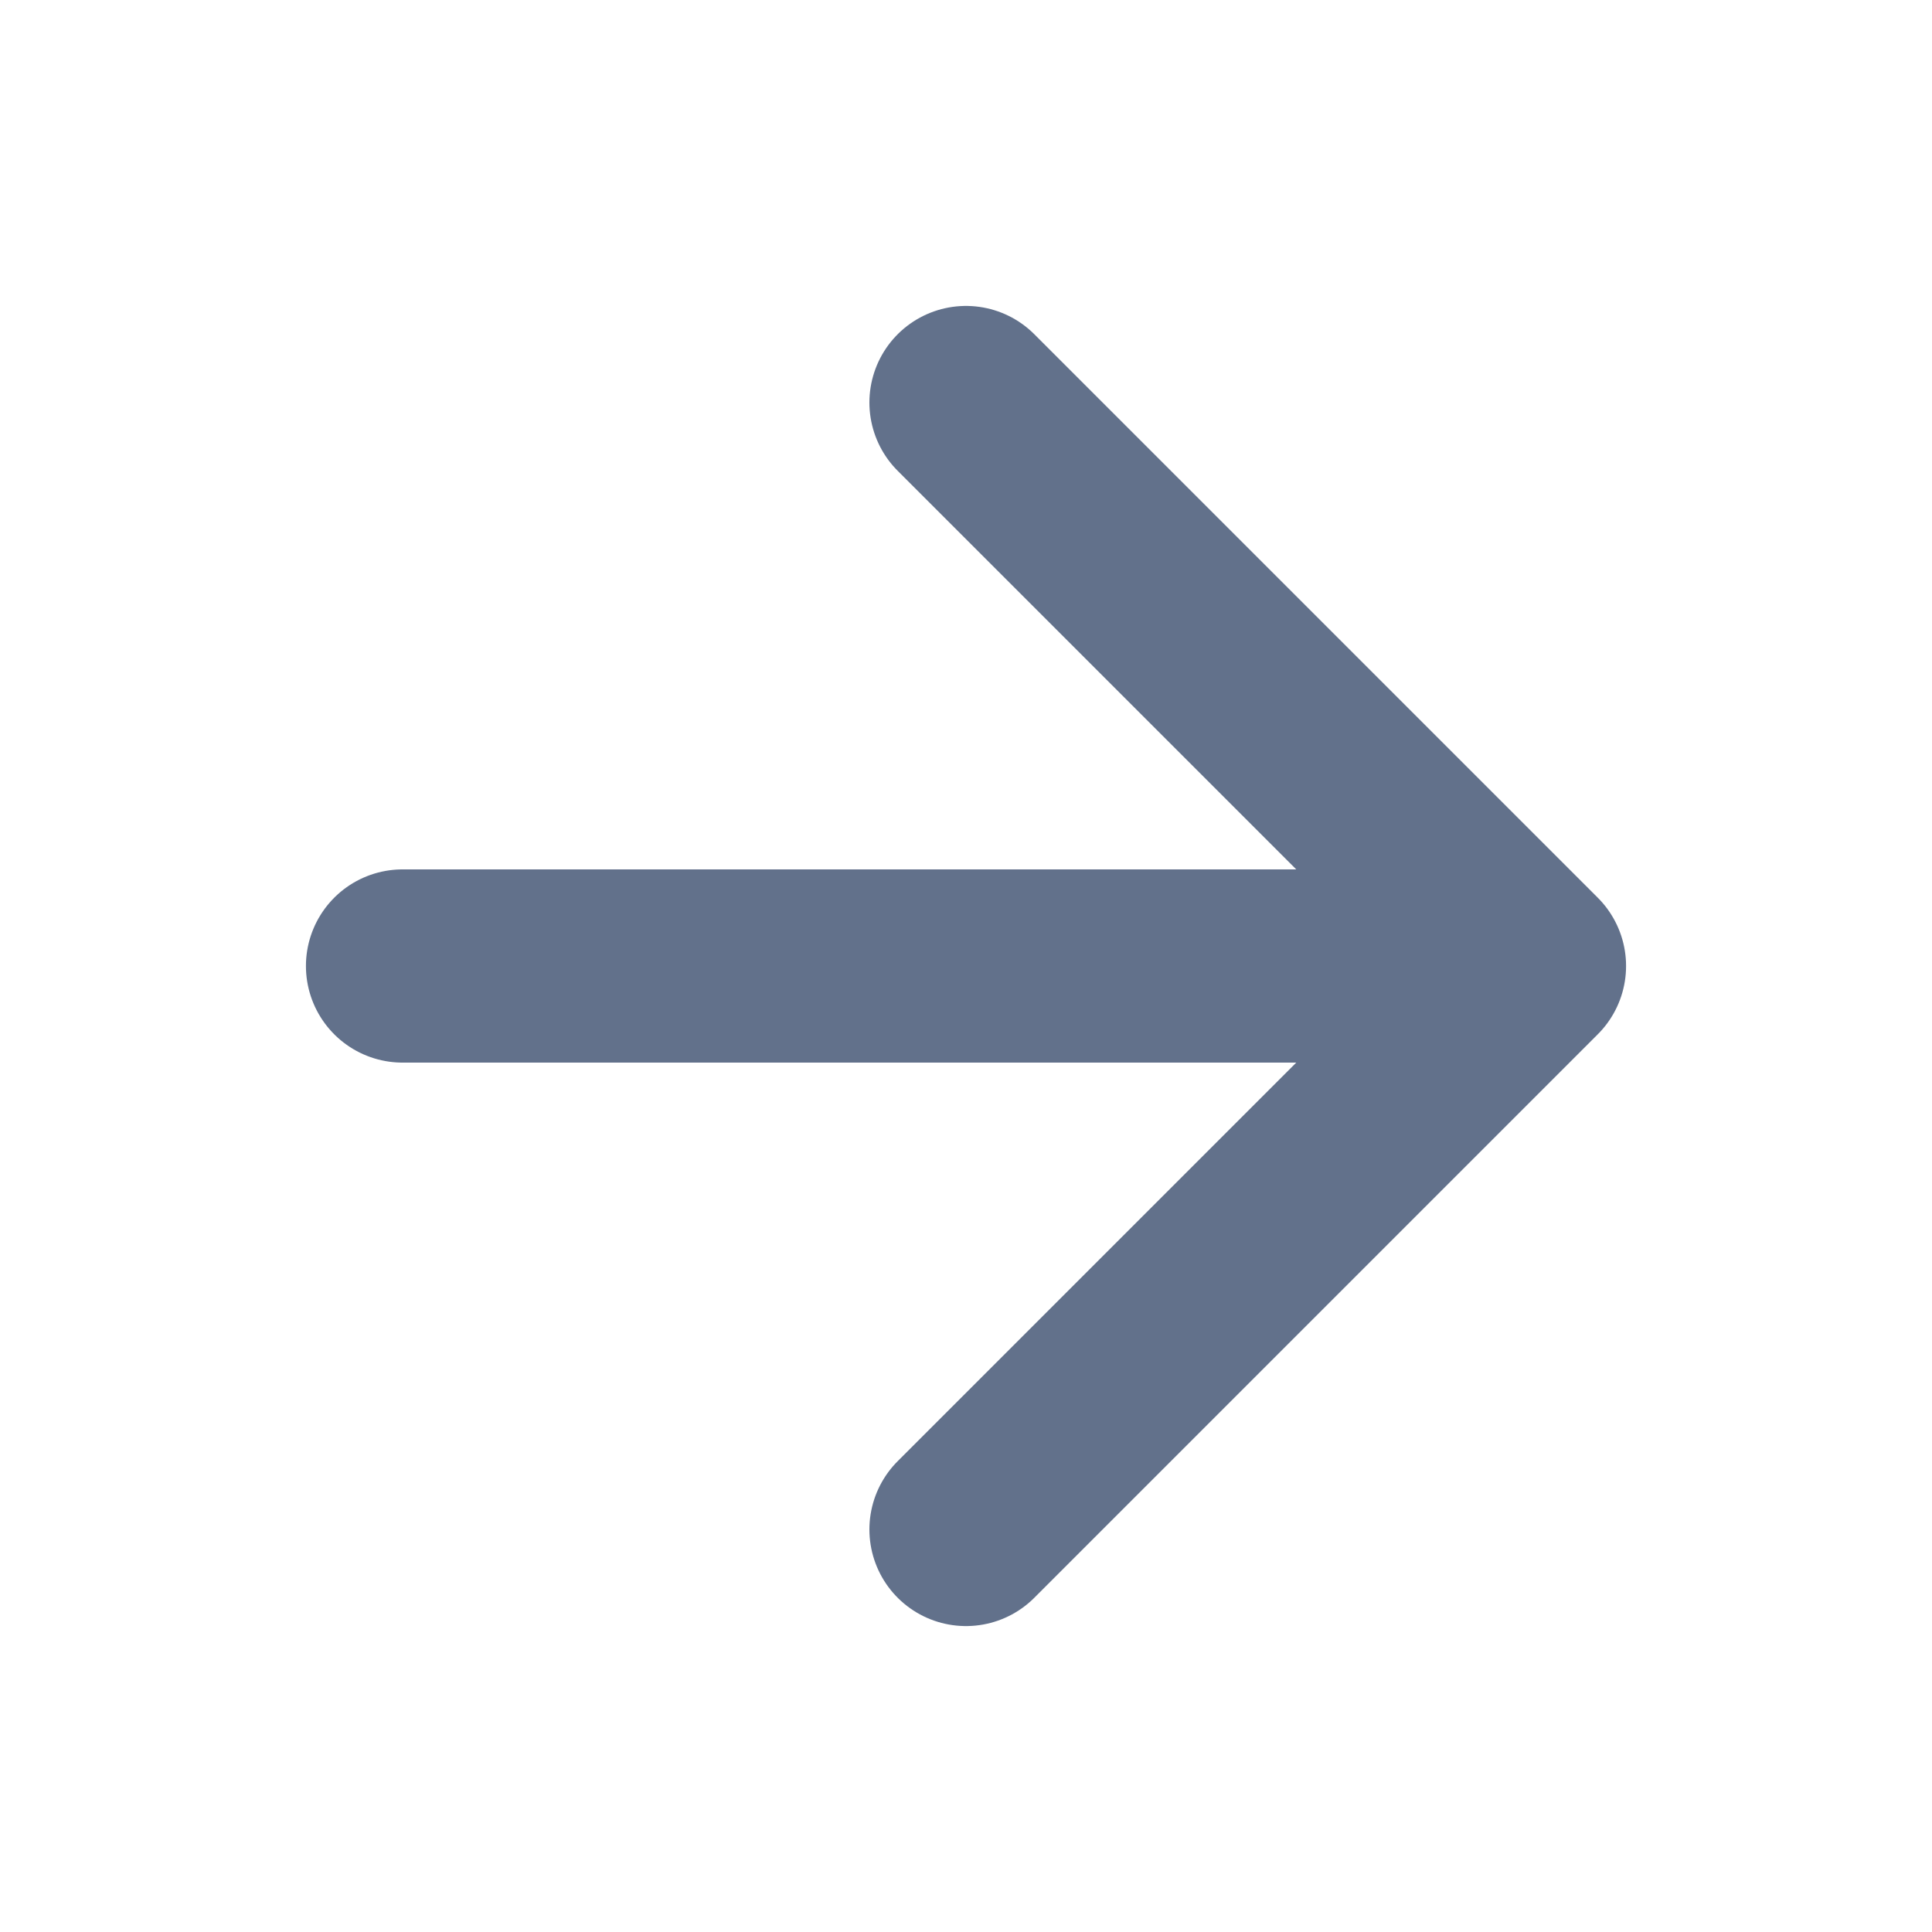
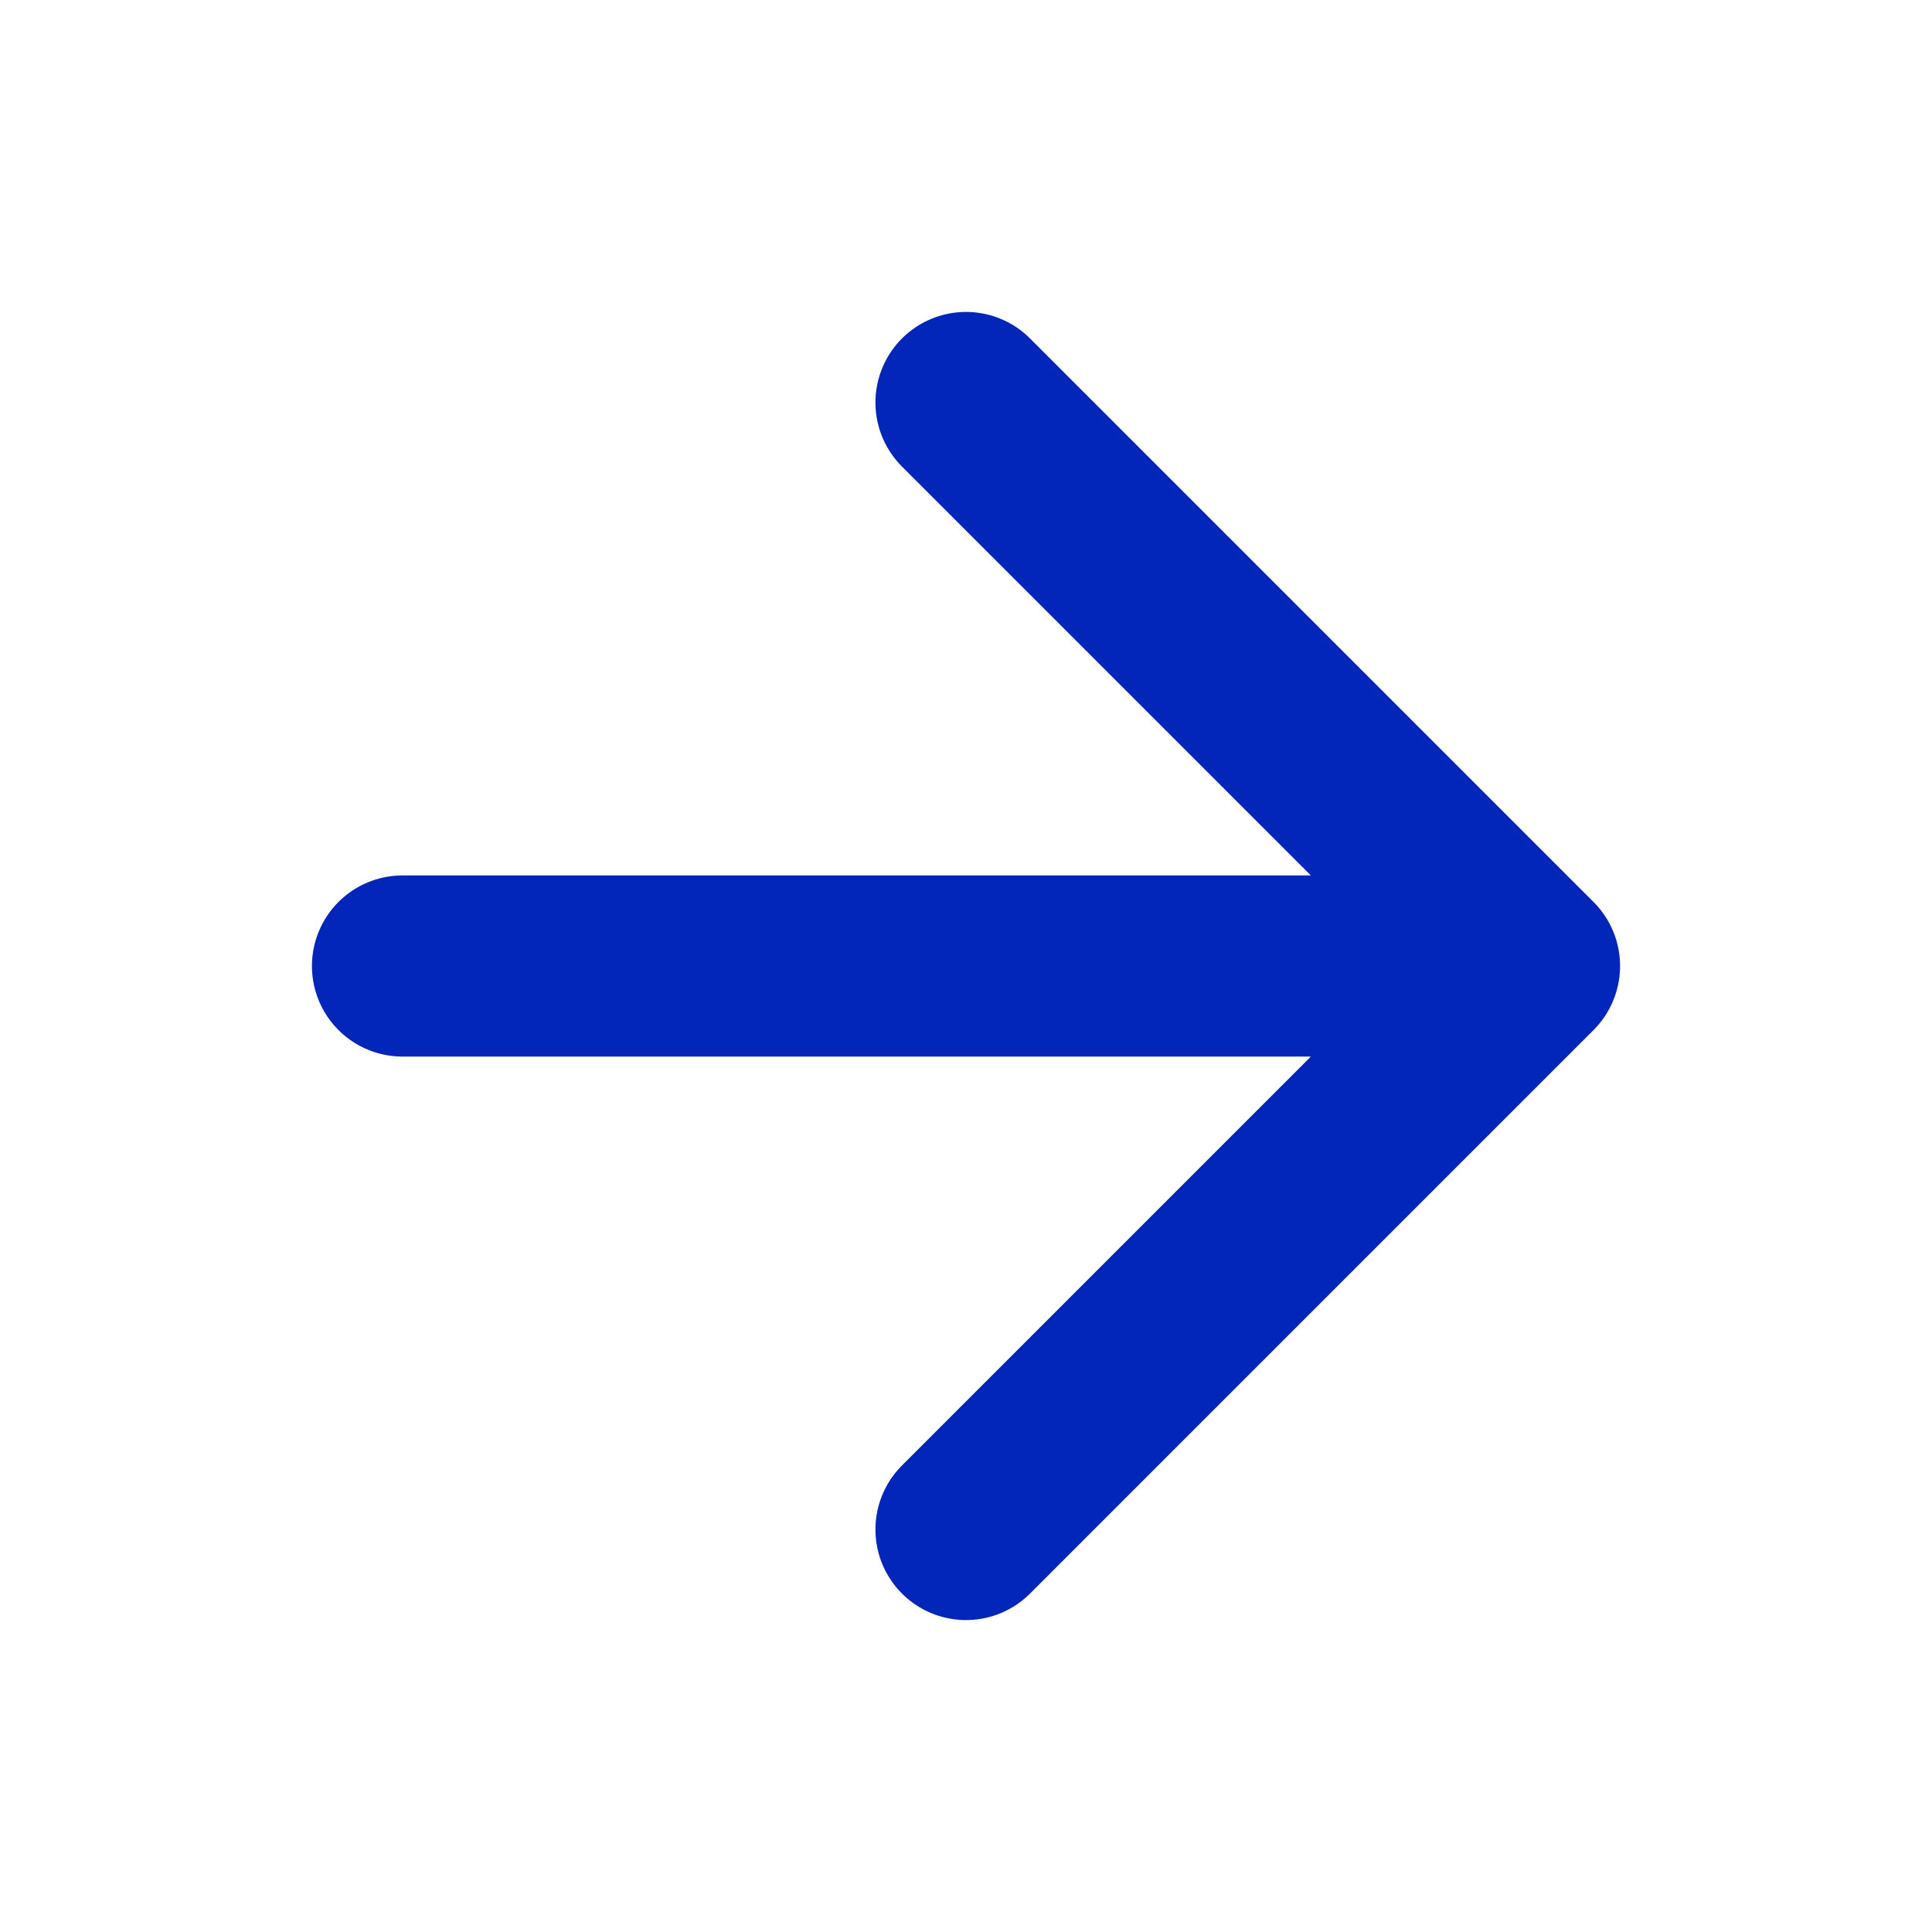
- <svg xmlns="http://www.w3.org/2000/svg" width="20" height="20" viewBox="0 0 20 20" fill="none">
-   <path d="M4.167 10H15.833M10 15.833L15.833 10L10 4.167" stroke="#62718B" stroke-width="2" stroke-linecap="round" stroke-linejoin="round" />
+ <svg xmlns="http://www.w3.org/2000/svg" preserveAspectRatio="none" overflow="visible" style="display: block;" width="19.2" height="19.2" viewBox="0 0 19.2 19.2" fill="none">
+   <g id="Right">
+     <path id="Icon" d="M4 9.6H15.2M9.6 15.2L15.2 9.6L9.6 4" stroke-width="1.8" stroke-linecap="round" stroke-linejoin="round" stroke="#0225BA" />
+   </g>
</svg>
